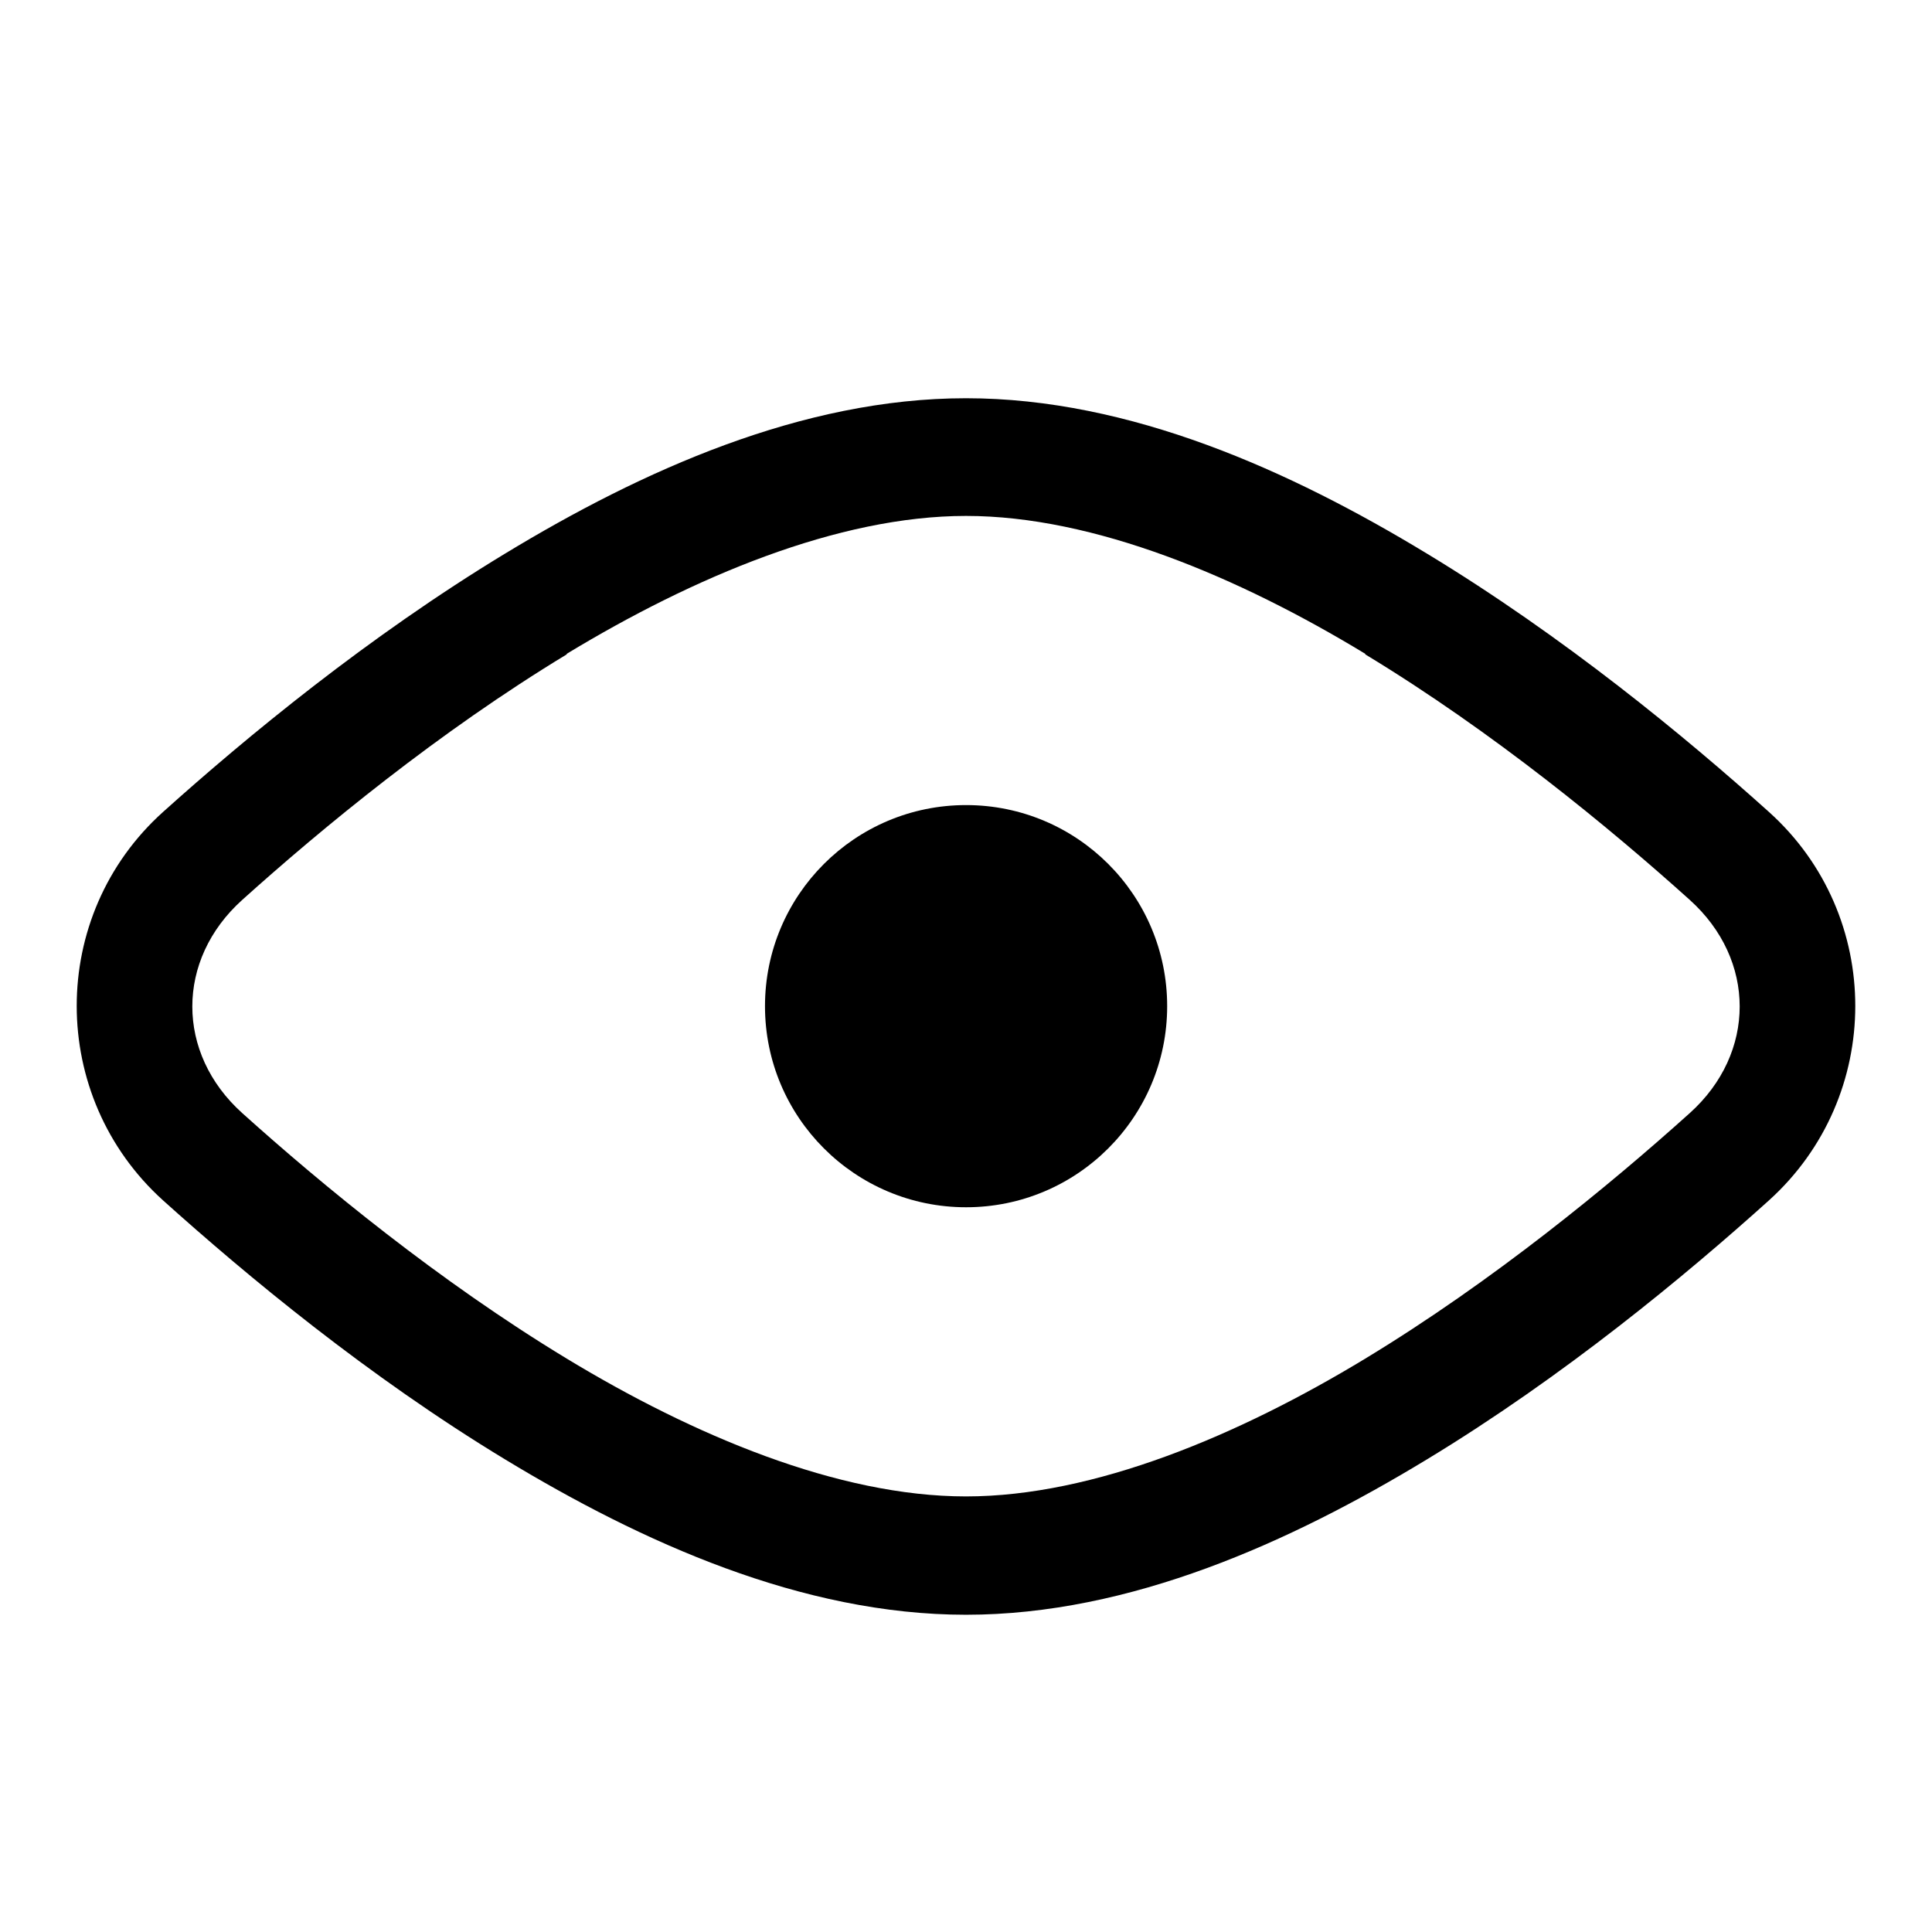
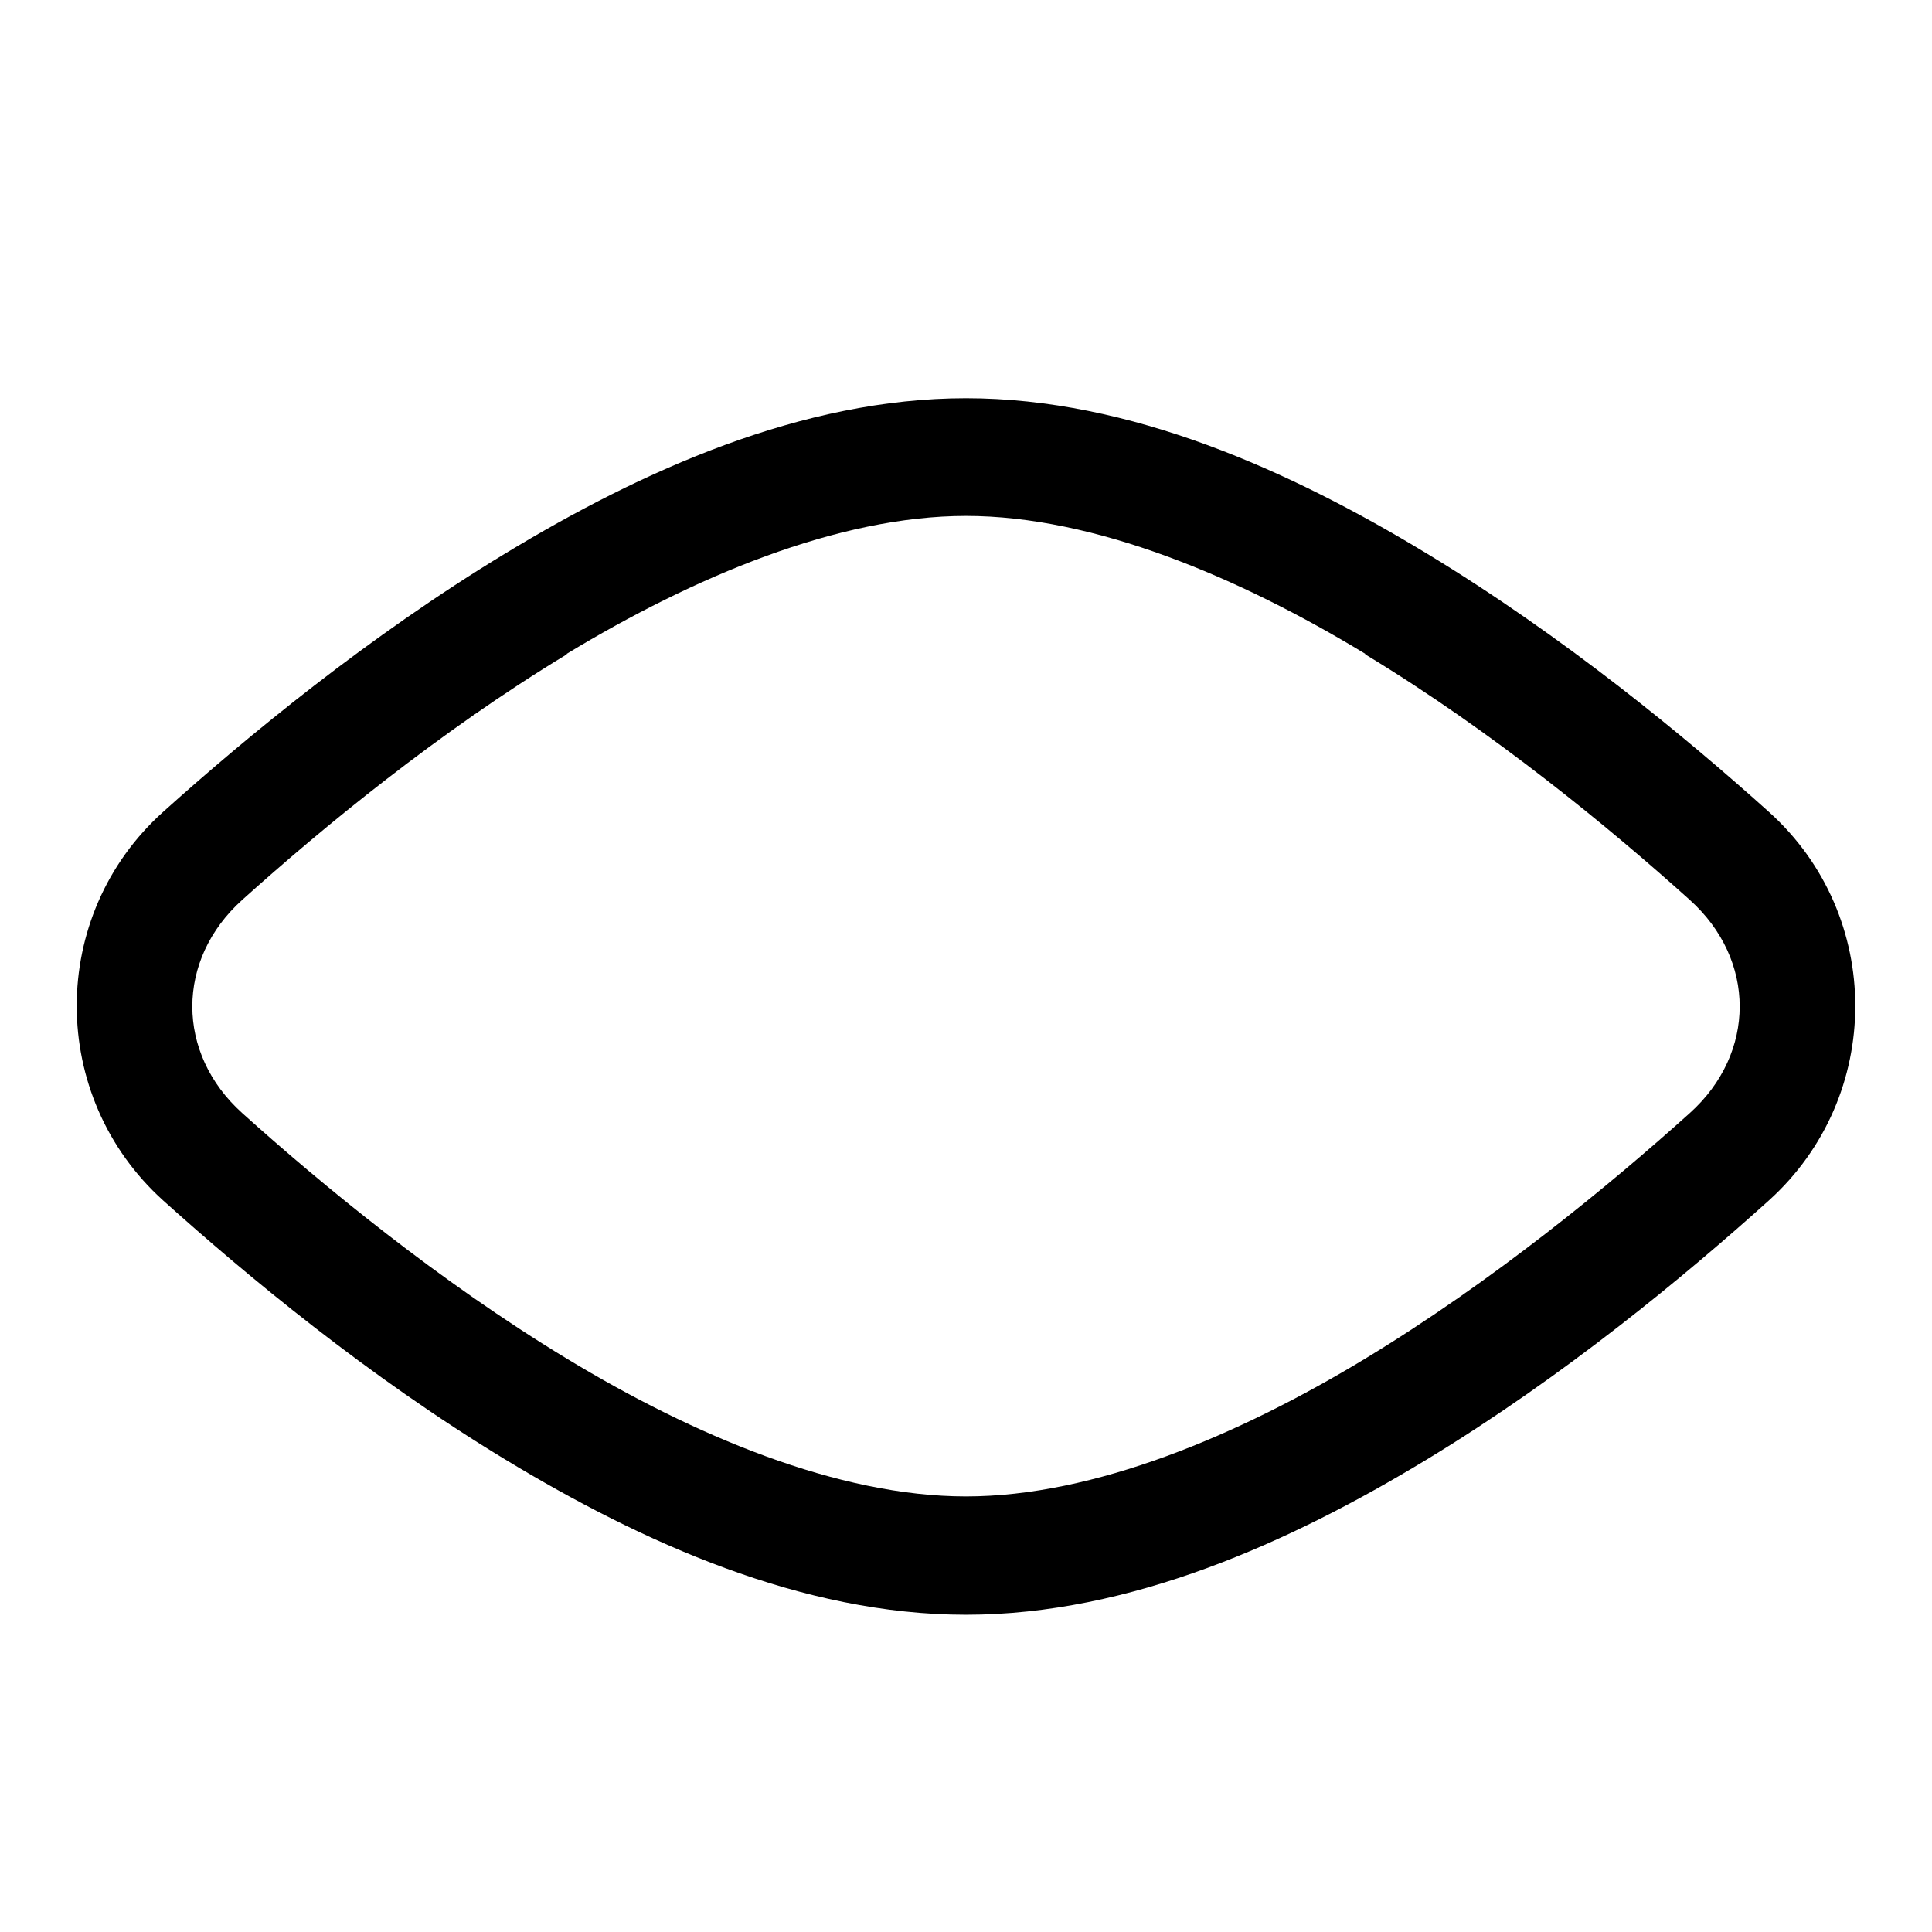
- <svg fill="none" viewBox="0 0 24 24">
-   <g class="frame-container-wrapper">
-     <g class="frame-container-blur">
-       <g class="frame-container-shadows">
-         <g class="fills">
-           <rect width="24" height="24" class="frame-background" rx="0" ry="0" />
-         </g>
-         <g fill="#000" class="frame-children">
-           <path fill-rule="evenodd" d="M12 4.947c-2.039 0-4.031.902-5.721 1.927C4.569 7.91 3.06 9.157 2.027 10.085c-1.434 1.288-1.43 3.537 0 4.828 1.032.928 2.541 2.183 4.252 3.219 1.69 1.024 3.682 1.927 5.721 1.927 2.04 0 4.031-.902 5.721-1.927 1.71-1.036 3.22-2.29 4.252-3.219 1.43-1.29 1.434-3.54 0-4.828-1.032-.928-2.541-2.175-4.252-3.211-1.689-1.024-3.681-1.927-5.721-1.927Zm0 1.462c1.592 0 3.39.76 4.96 1.713v.007c1.59.963 3.042 2.16 4.03 3.049.828.744.828 1.906 0 2.65-.988.889-2.441 2.086-4.03 3.049-1.57.952-3.369 1.712-4.96 1.712-1.591 0-3.39-.76-4.96-1.712-1.59-.963-3.042-2.16-4.03-3.049-.828-.744-.828-1.906 0-2.65.988-.889 2.44-2.086 4.03-3.049v-.007c1.57-.952 3.37-1.713 4.96-1.713Z" class="fills" />
-           <ellipse cx="12.001" cy="12.499" class="fills" rx="2.498" ry="2.498" />
-         </g>
-       </g>
-     </g>
+ <svg xmlns="http://www.w3.org/2000/svg" width="24" height="24" viewBox="0 0 24 24" fill="none">
+   <g fill="#000">
+     <path fill="#000" fill-rule="evenodd" d="M12 4.947c-2.039 0-4.031.902-5.721 1.927C4.569 7.91 3.06 9.157 2.027 10.085c-1.434 1.288-1.43 3.537 0 4.828 1.032.928 2.541 2.183 4.252 3.219 1.69 1.024 3.682 1.927 5.721 1.927 2.04 0 4.031-.902 5.721-1.927 1.71-1.036 3.22-2.29 4.252-3.219 1.43-1.29 1.434-3.54 0-4.828-1.032-.928-2.541-2.175-4.252-3.211-1.689-1.024-3.681-1.927-5.721-1.927Zm0 1.462c1.592 0 3.39.76 4.96 1.713v.007c1.59.963 3.042 2.16 4.03 3.049.828.744.828 1.906 0 2.65-.988.889-2.441 2.086-4.03 3.049-1.57.952-3.369 1.712-4.96 1.712-1.591 0-3.39-.76-4.96-1.712-1.59-.963-3.042-2.16-4.03-3.049-.828-.744-.828-1.906 0-2.65.988-.889 2.44-2.086 4.03-3.049v-.007c1.57-.952 3.37-1.713 4.96-1.713Z" />
  </g>
</svg>
